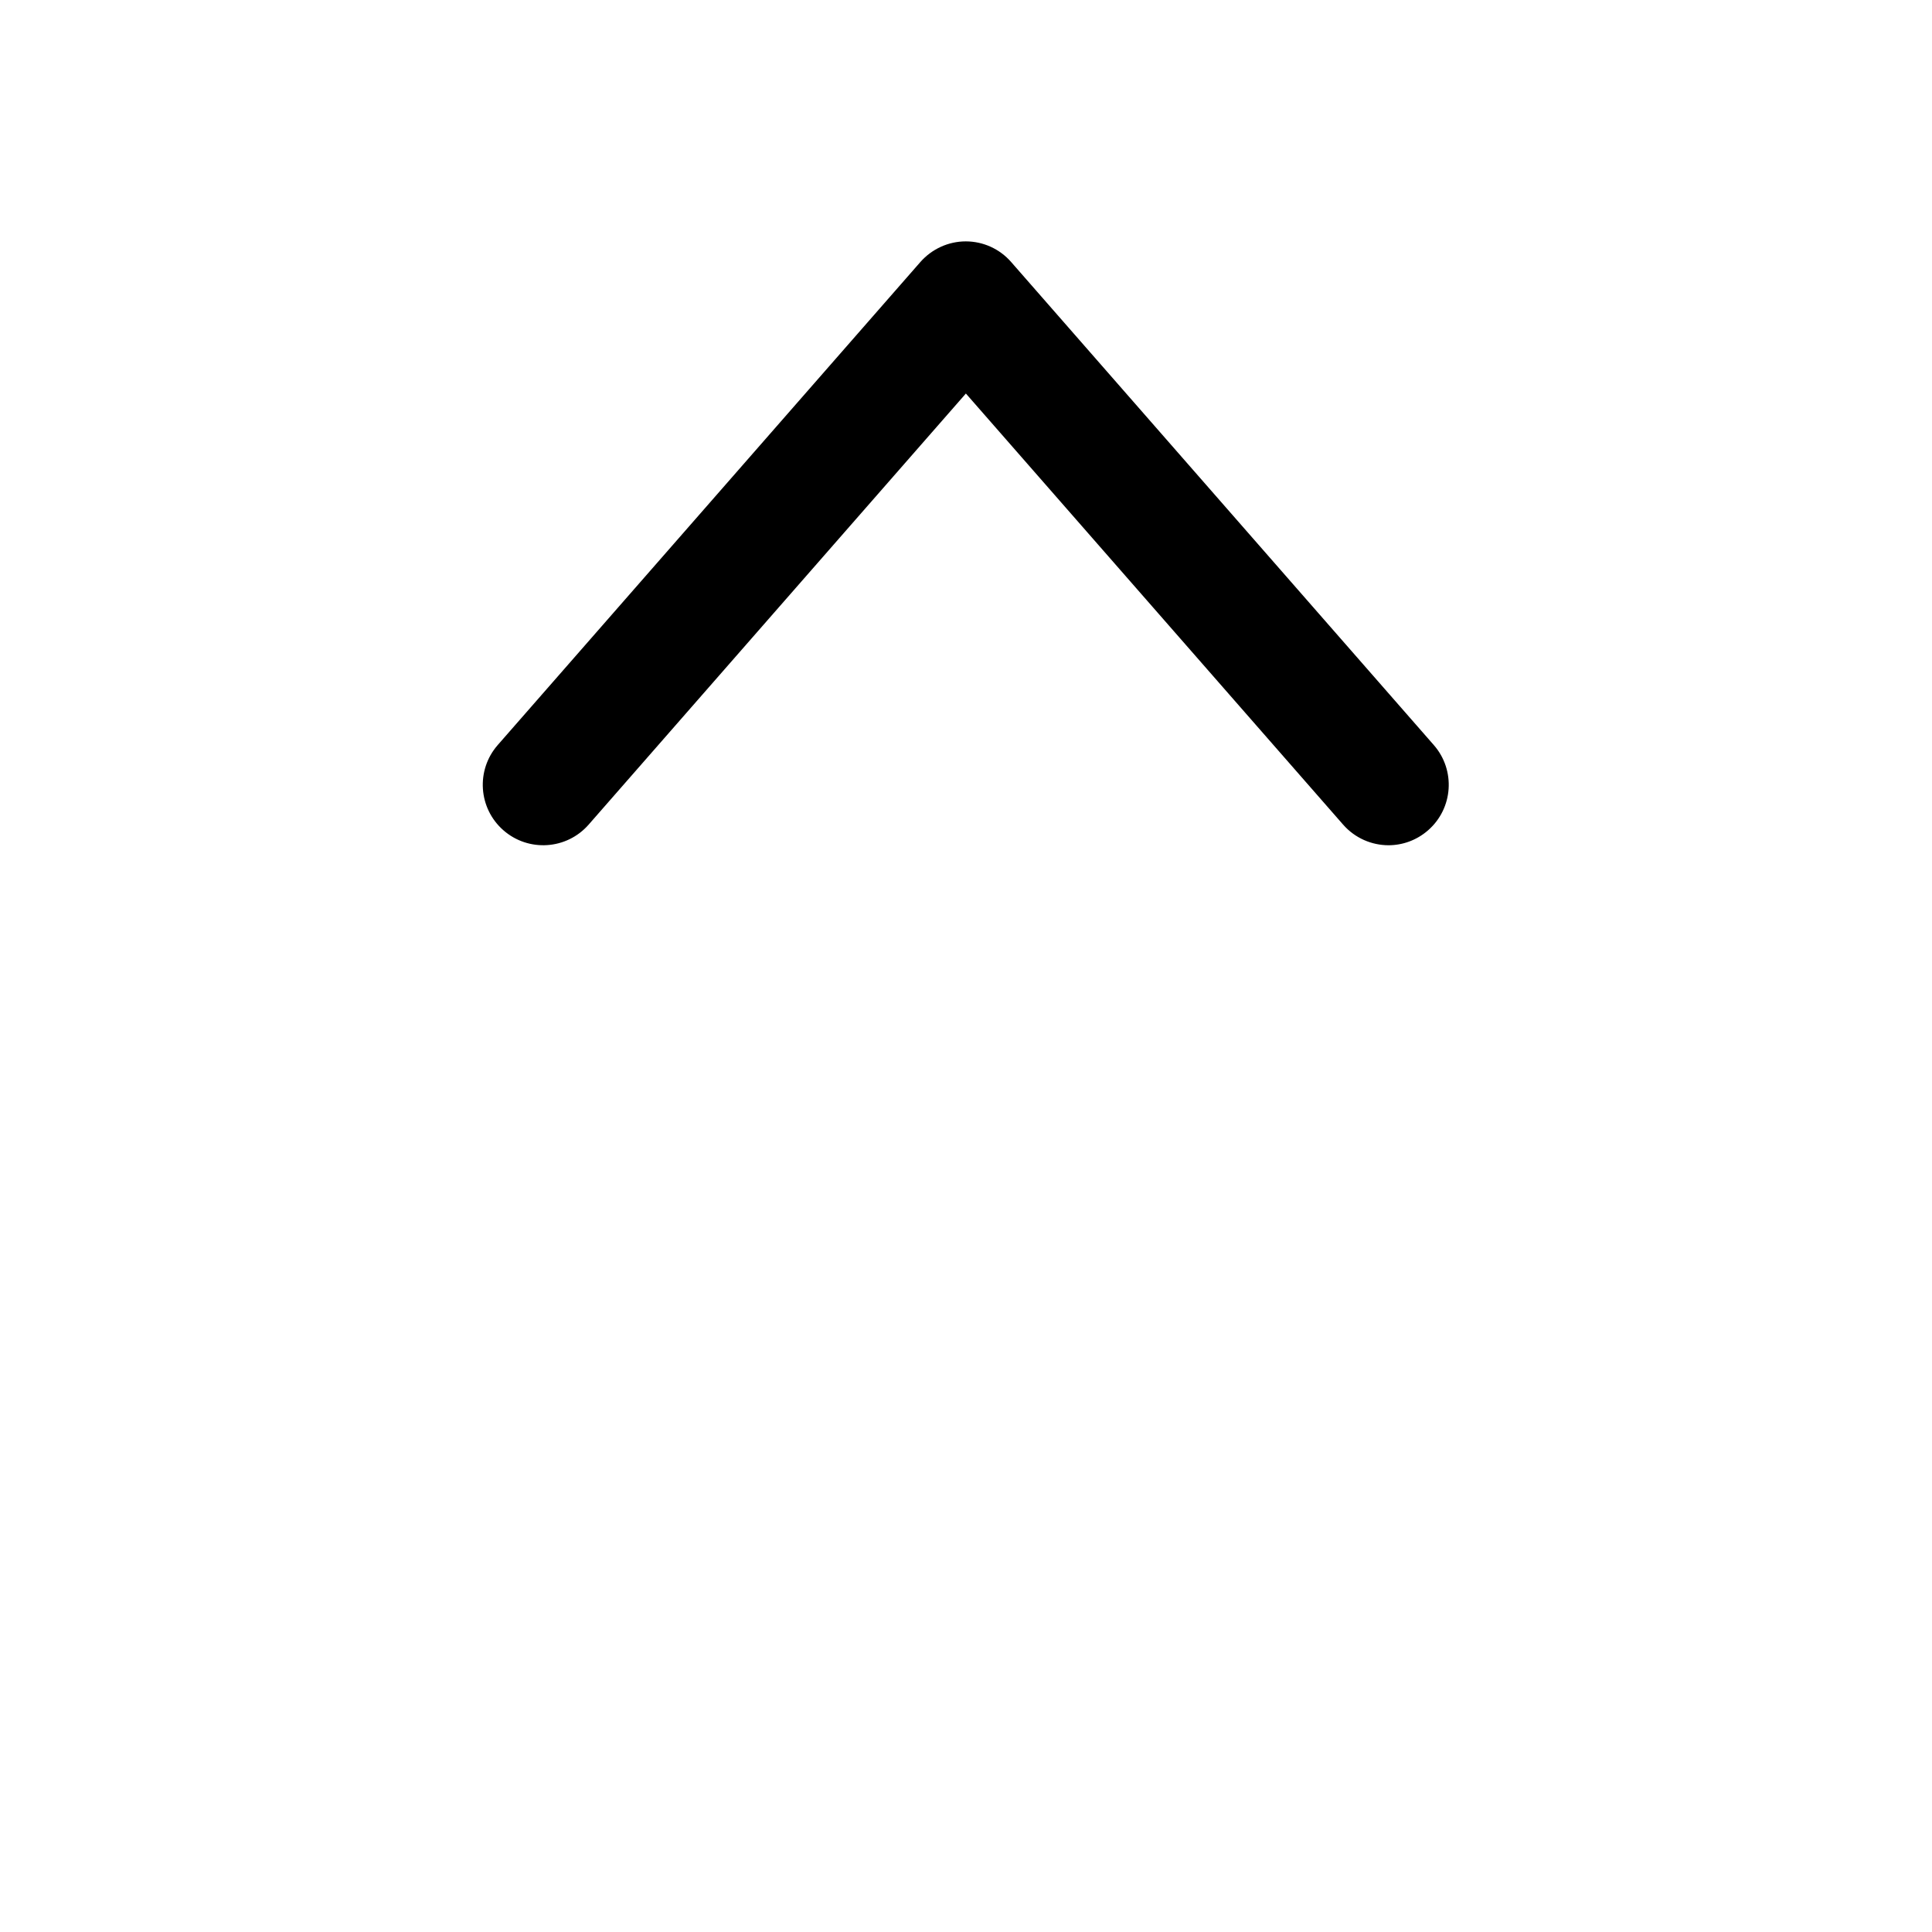
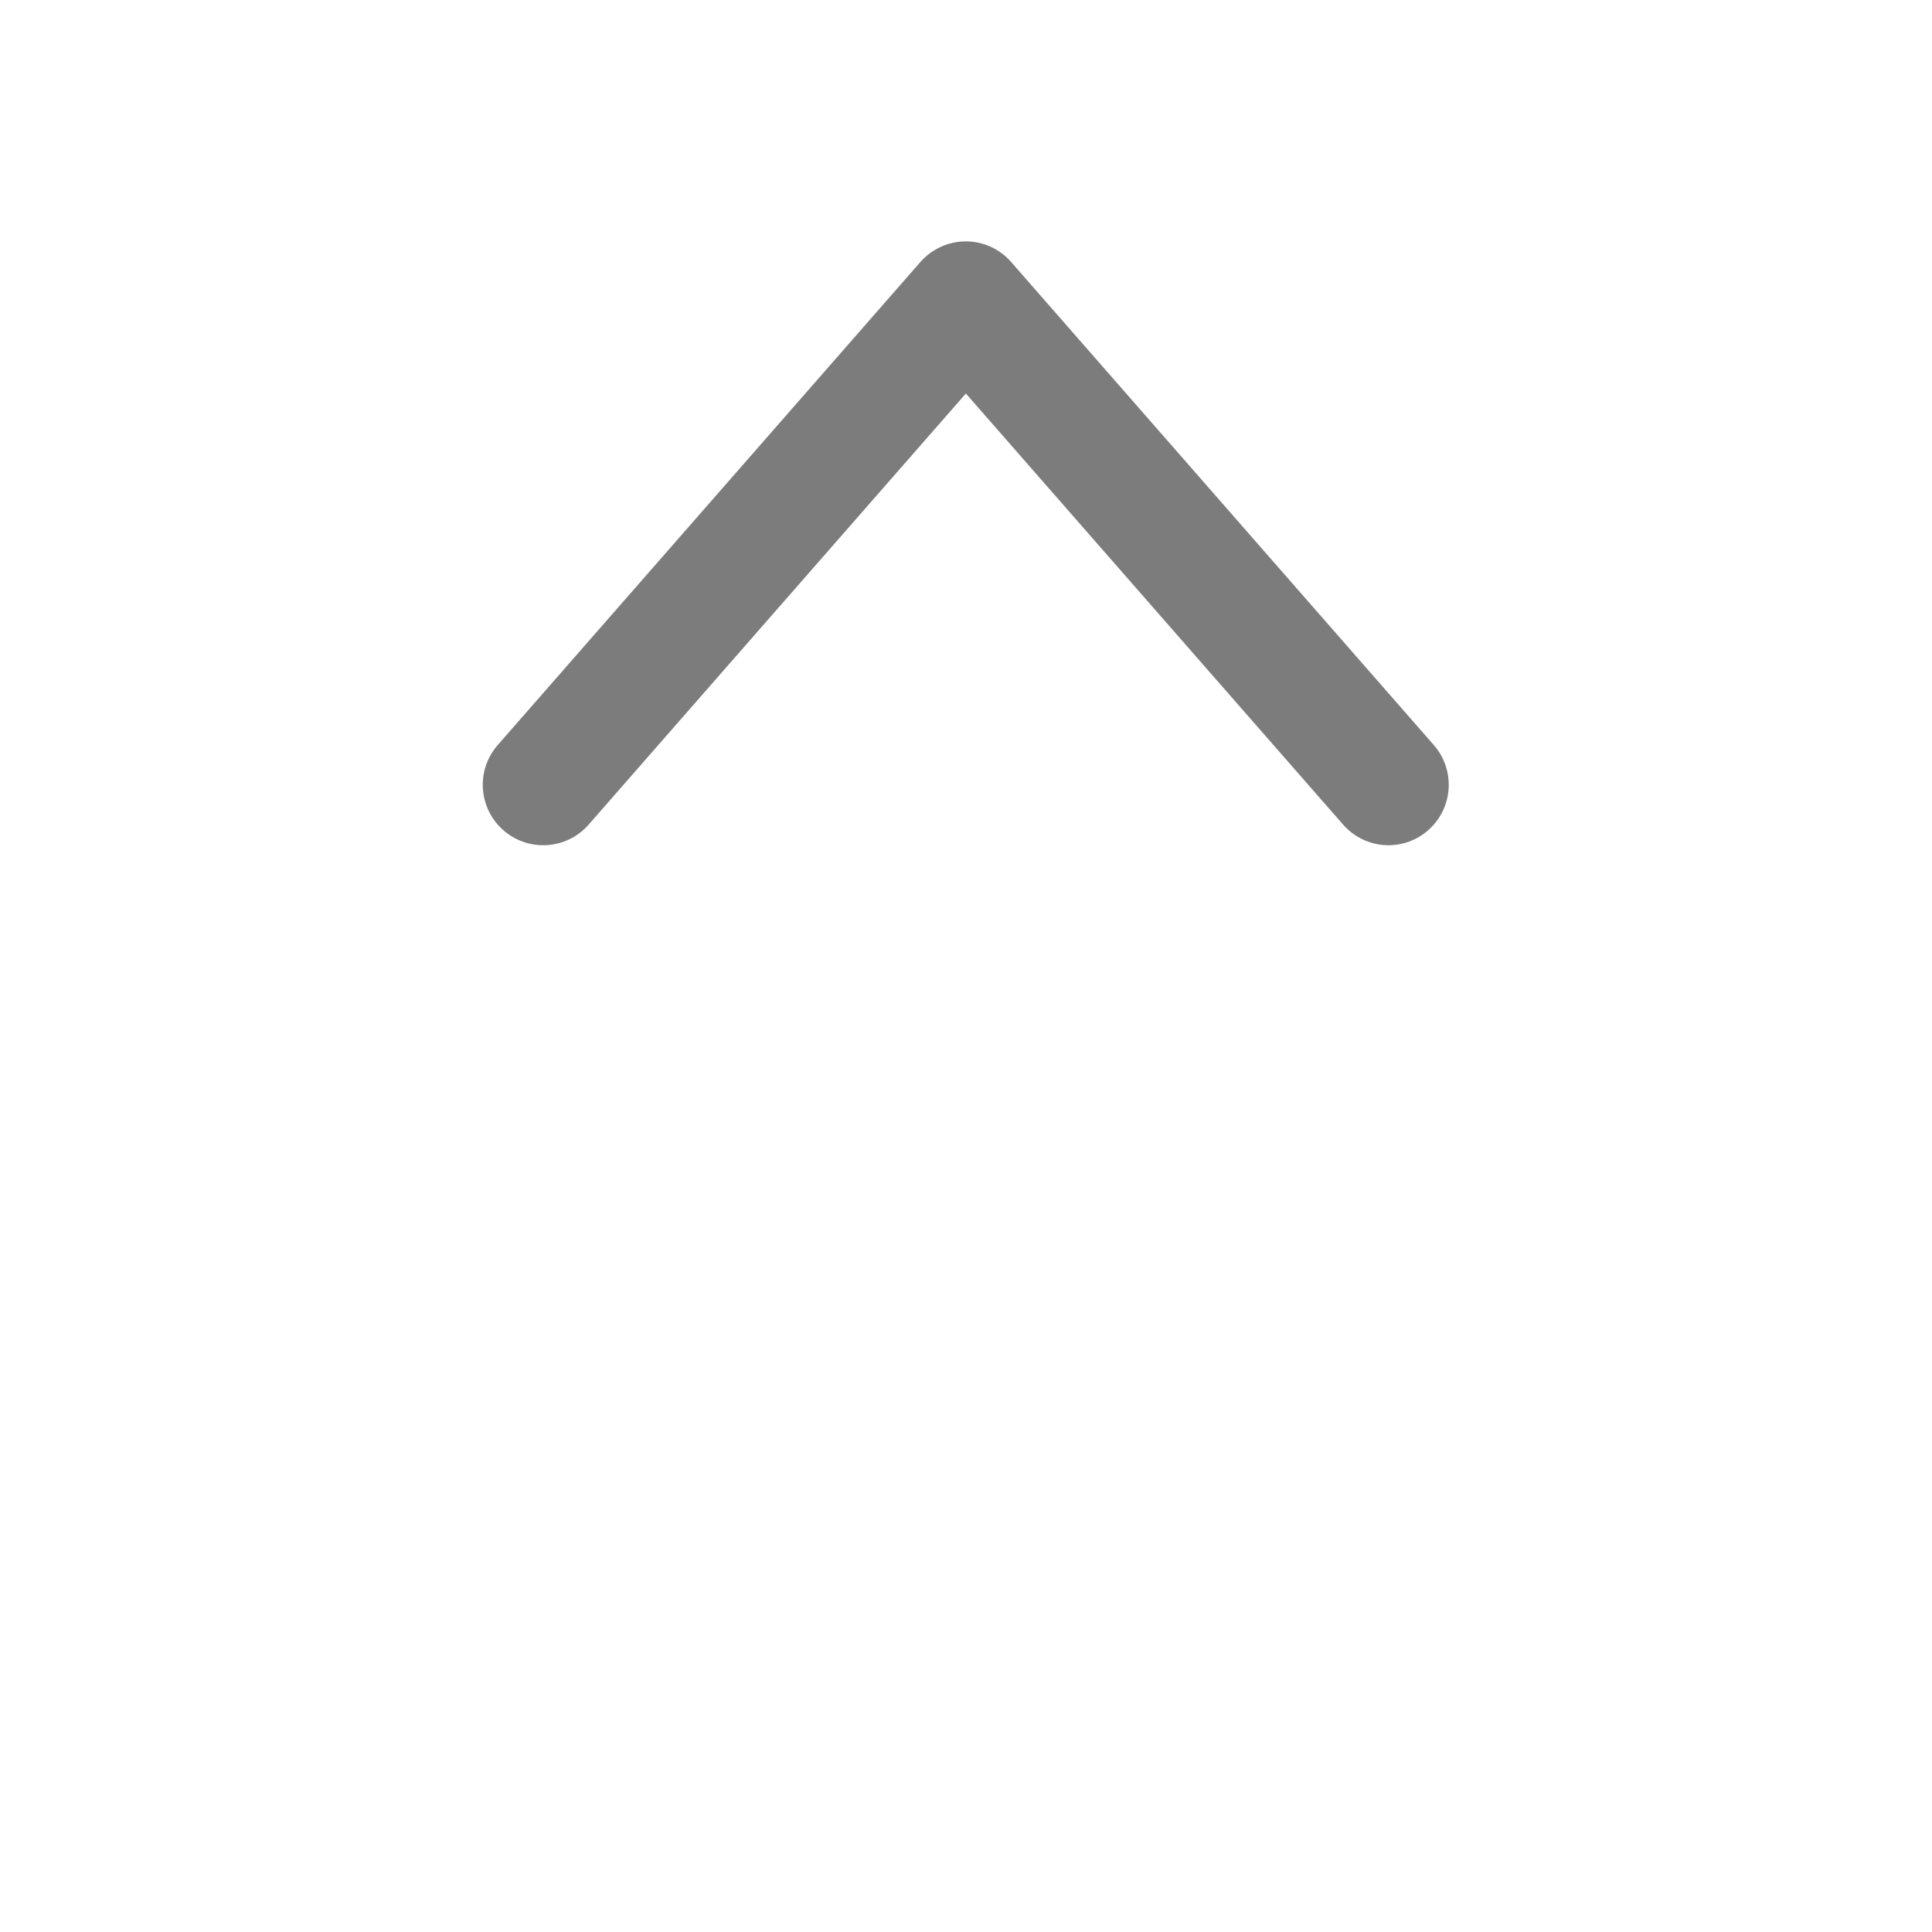
<svg xmlns="http://www.w3.org/2000/svg" version="1.1" width="16" height="16" viewBox="0 0 16 16">
-   <path fill="#000000" d="M11.5 7c-0.139 0-0.278-0.058-0.377-0.171l-3.124-3.57-3.124 3.57c-0.182 0.208-0.498 0.229-0.706 0.047s-0.229-0.498-0.047-0.706l3.5-4c0.095-0.108 0.232-0.171 0.376-0.171s0.281 0.062 0.376 0.171l3.5 4c0.182 0.208 0.161 0.524-0.047 0.706-0.095 0.083-0.212 0.124-0.329 0.124z" />
+   <path fill="#7c7c7c" d="M11.5 7c-0.139 0-0.278-0.058-0.377-0.171l-3.124-3.57-3.124 3.57c-0.182 0.208-0.498 0.229-0.706 0.047s-0.229-0.498-0.047-0.706l3.5-4c0.095-0.108 0.232-0.171 0.376-0.171s0.281 0.062 0.376 0.171l3.5 4c0.182 0.208 0.161 0.524-0.047 0.706-0.095 0.083-0.212 0.124-0.329 0.124z" />
</svg>
